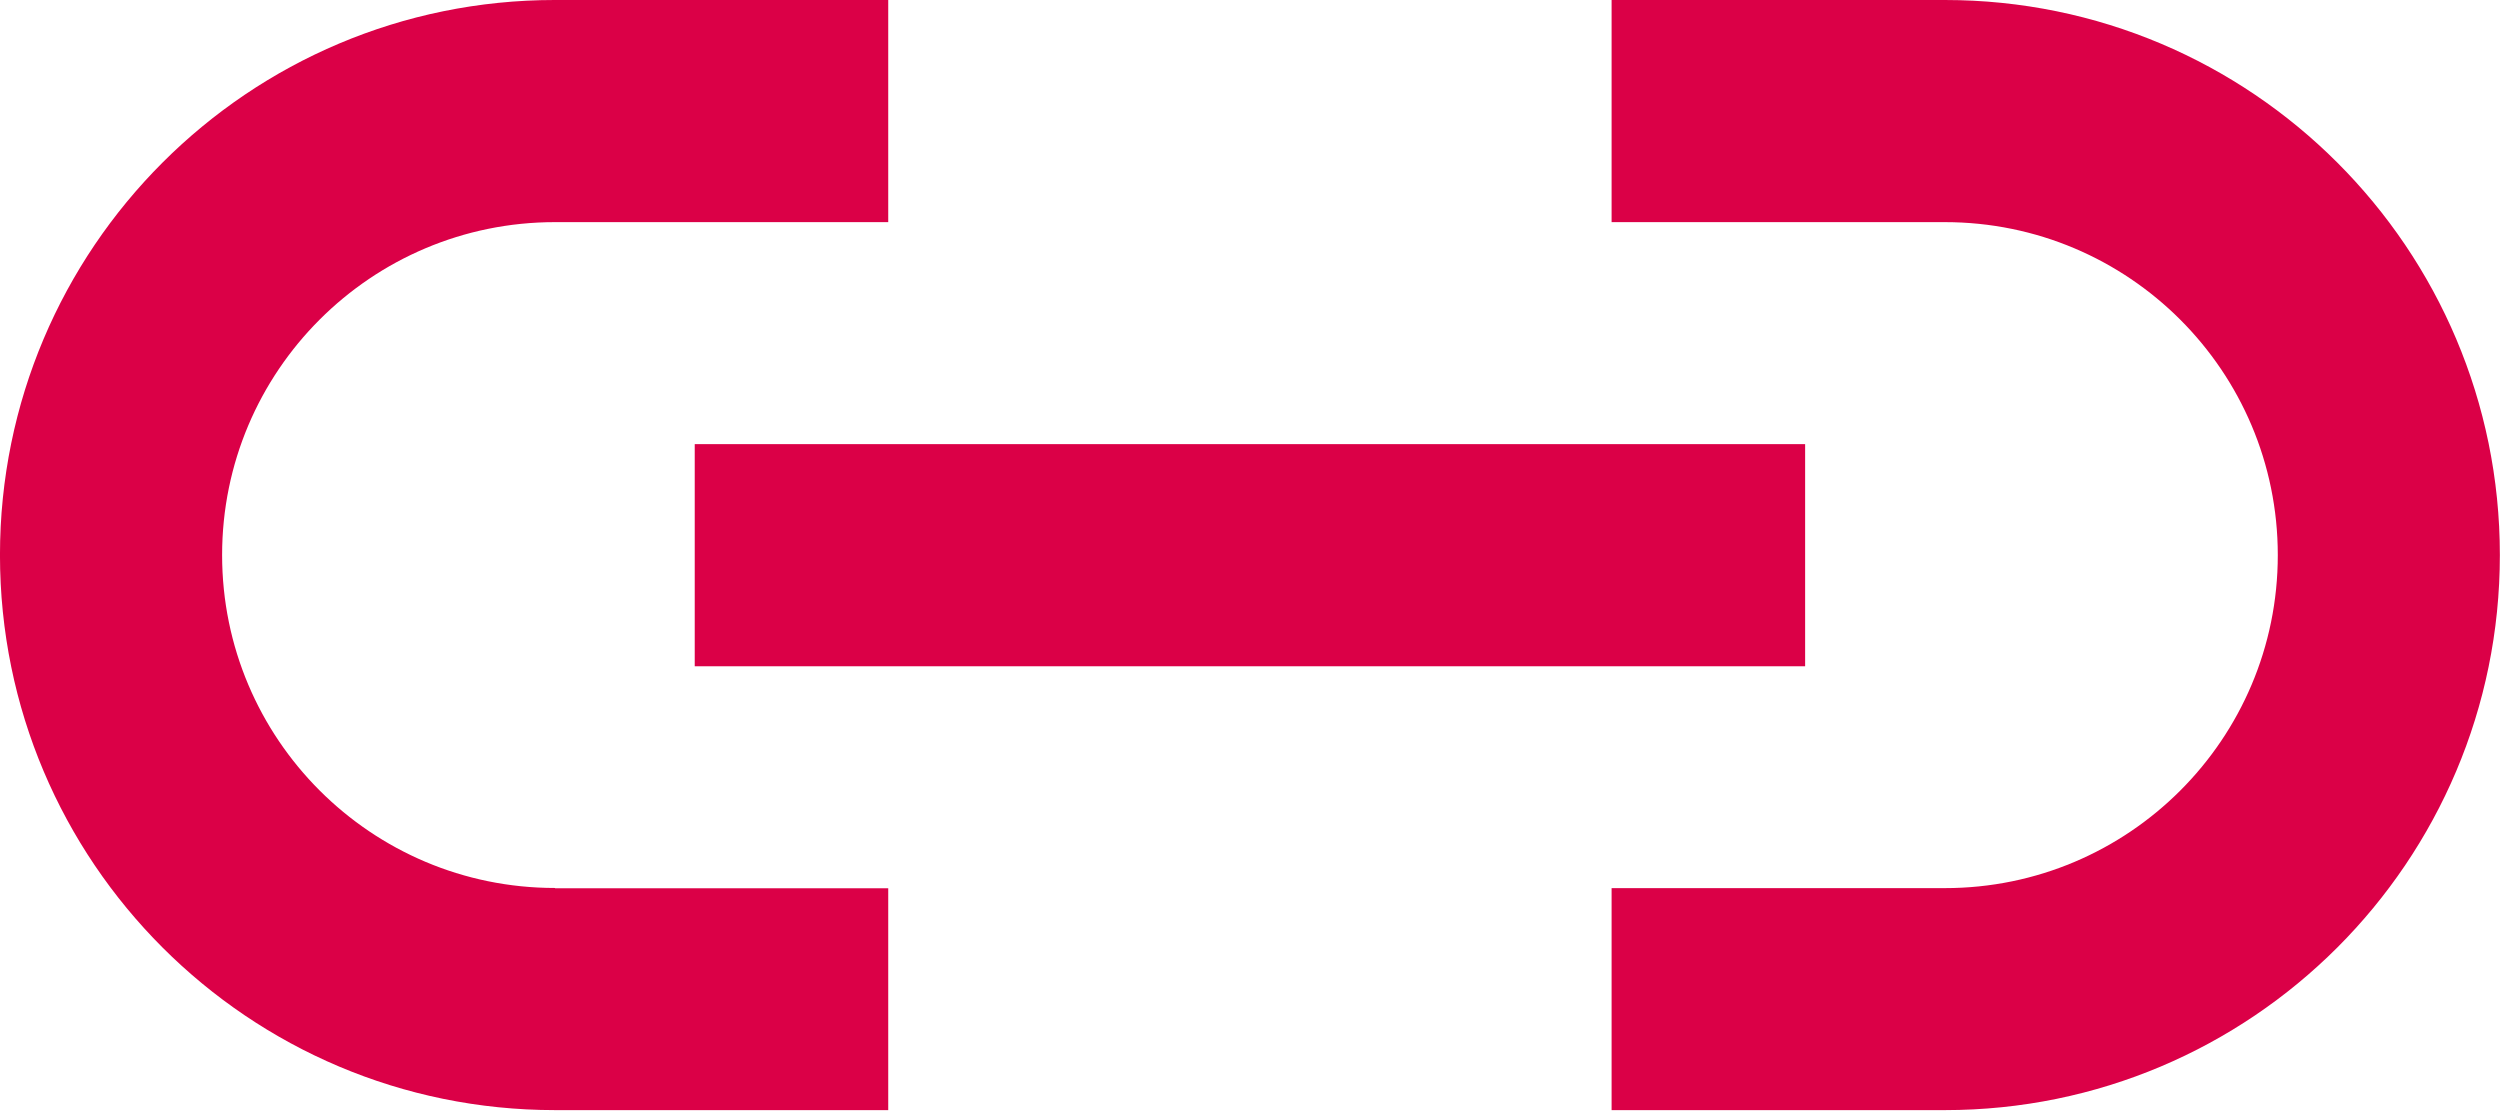
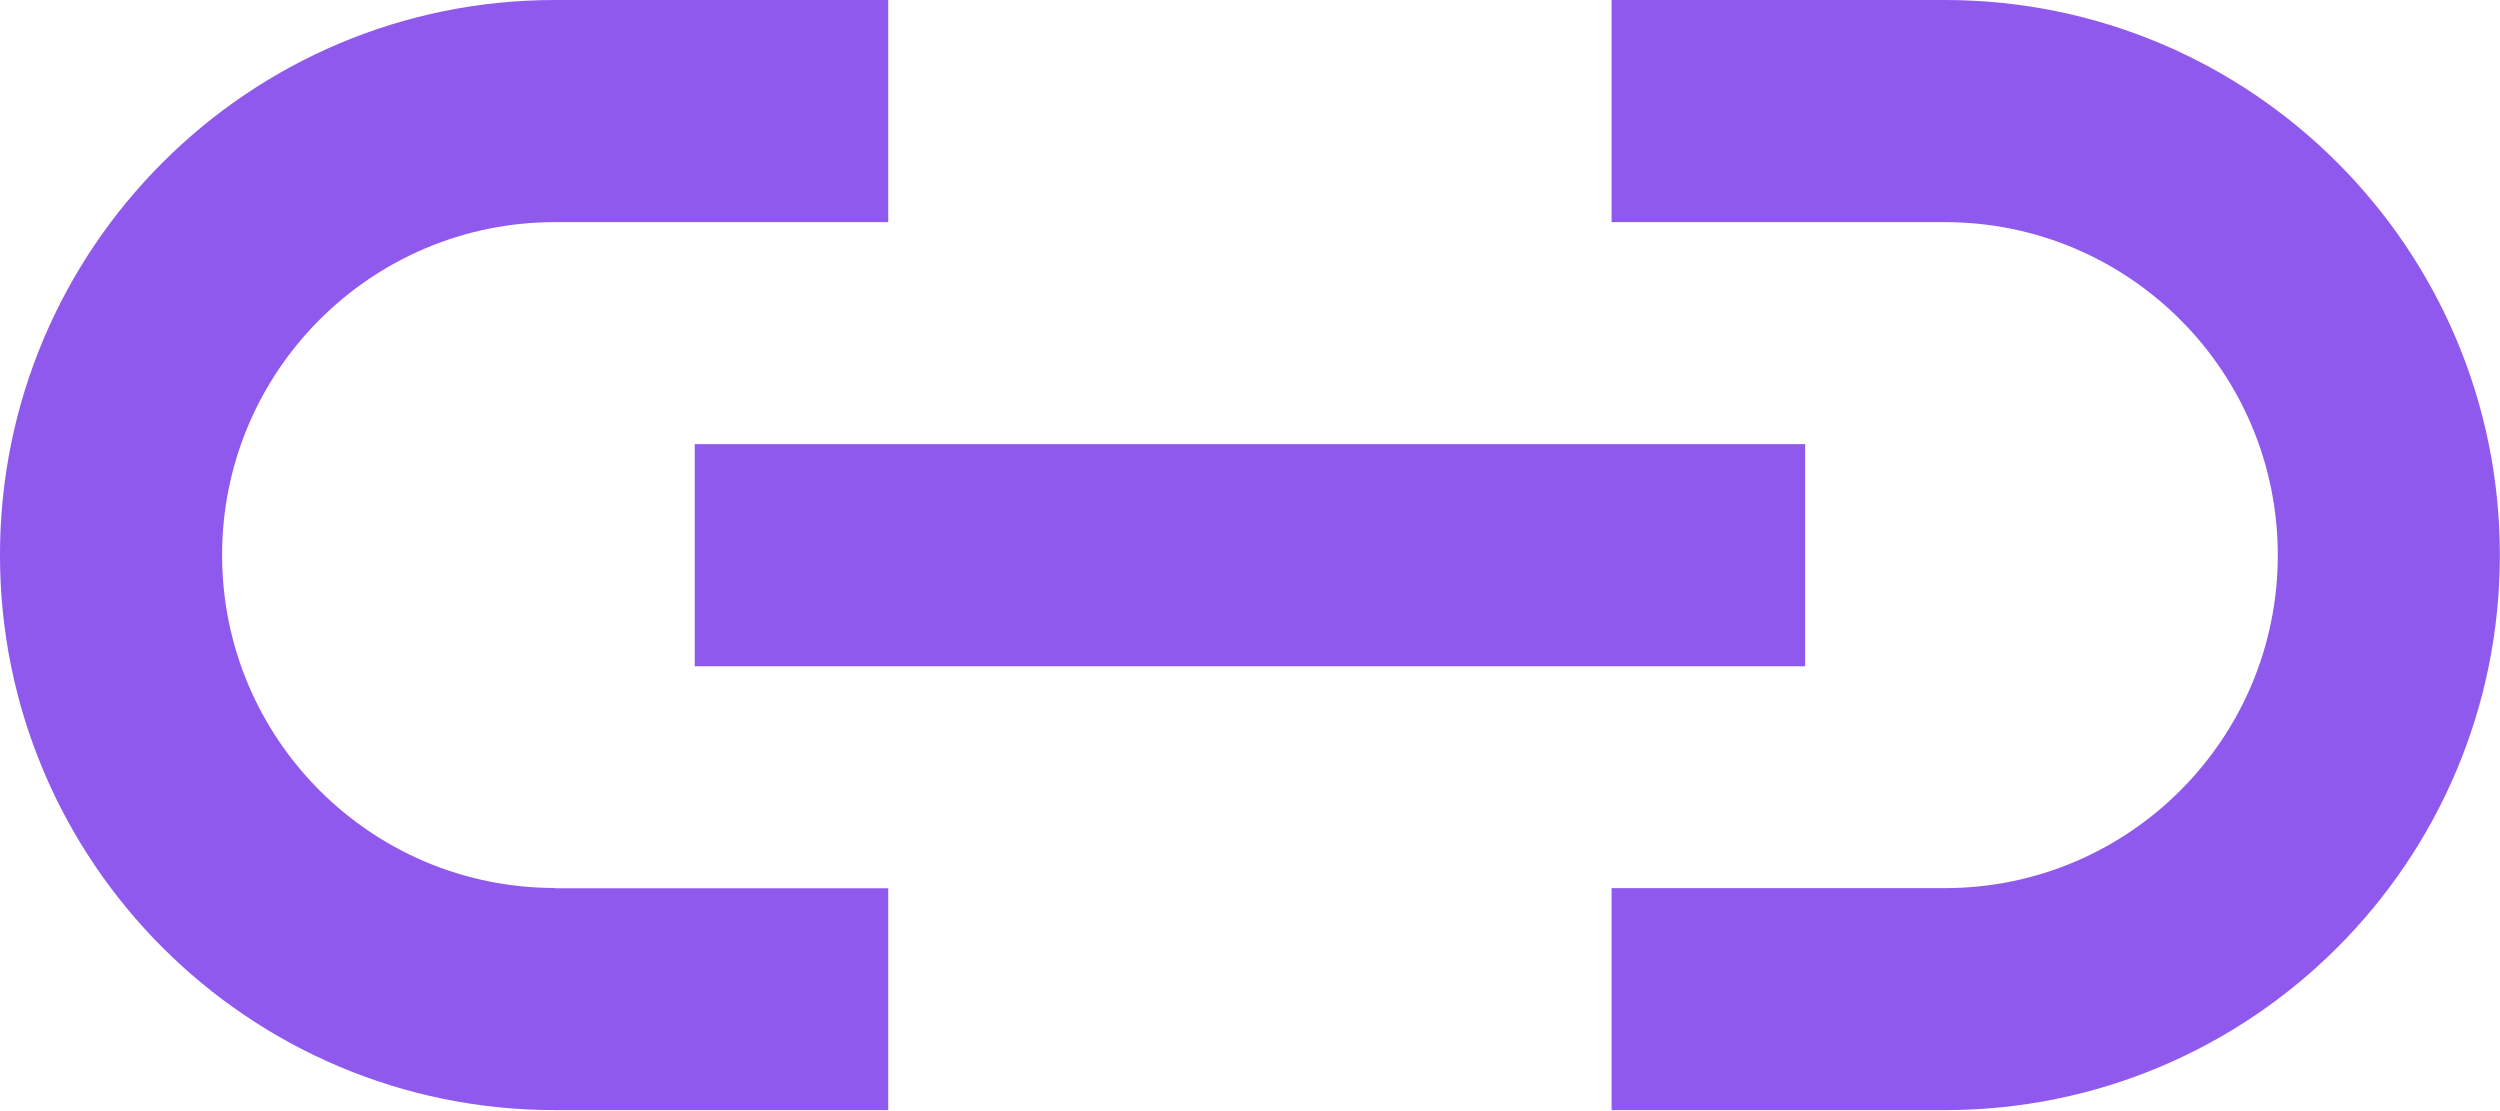
- <svg xmlns="http://www.w3.org/2000/svg" width="17.917" height="7.956" viewBox="0 0 17.917 7.956">
+ <svg xmlns="http://www.w3.org/2000/svg" width="17.917" height="7.957" viewBox="0 0 17.917 7.957">
  <g id="Grupo_3069" data-name="Grupo 3069" transform="translate(-690 -259)">
    <g id="Line_3" data-name="Line 3" transform="translate(694.979 262.183)">
-       <rect id="Retângulo_73" data-name="Retângulo 73" width="7.958" height="1.592" fill="#db0047" />
+       <rect id="Retângulo_73" data-name="Retângulo 73" width="7.958" height="1.592" fill="#9059ed" />
    </g>
-     <path id="Caminho_2028" data-name="Caminho 2028" d="M5090.928,4177.414a2.386,2.386,0,1,1,0-4.772h2.388v-1.592h-2.388a3.978,3.978,0,1,0,0,7.956h2.388v-1.59h-2.388Z" transform="translate(-4396.95 -3912.05)" fill="#db0047" />
-     <path id="Caminho_2029" data-name="Caminho 2029" d="M3.979,6.364a2.386,2.386,0,1,1,0-4.773H6.367V0H3.979a3.978,3.978,0,1,0,0,7.956l2.388,0V6.364H3.979Z" transform="translate(707.917 266.956) rotate(180)" fill="#db0047" />
+     <path id="Caminho_2028" data-name="Caminho 2028" d="M5090.928,4177.414a2.386,2.386,0,1,1,0-4.772h2.388v-1.592h-2.388a3.978,3.978,0,1,0,0,7.956h2.388v-1.59h-2.388Z" transform="translate(-4396.95 -3912.05)" fill="#9059ed" />
+     <path id="Caminho_2029" data-name="Caminho 2029" d="M3.979,6.364a2.386,2.386,0,1,1,0-4.773H6.367V0H3.979a3.978,3.978,0,1,0,0,7.956l2.388,0V6.364H3.979Z" transform="translate(707.917 266.956) rotate(180)" fill="#9059ed" />
  </g>
</svg>
